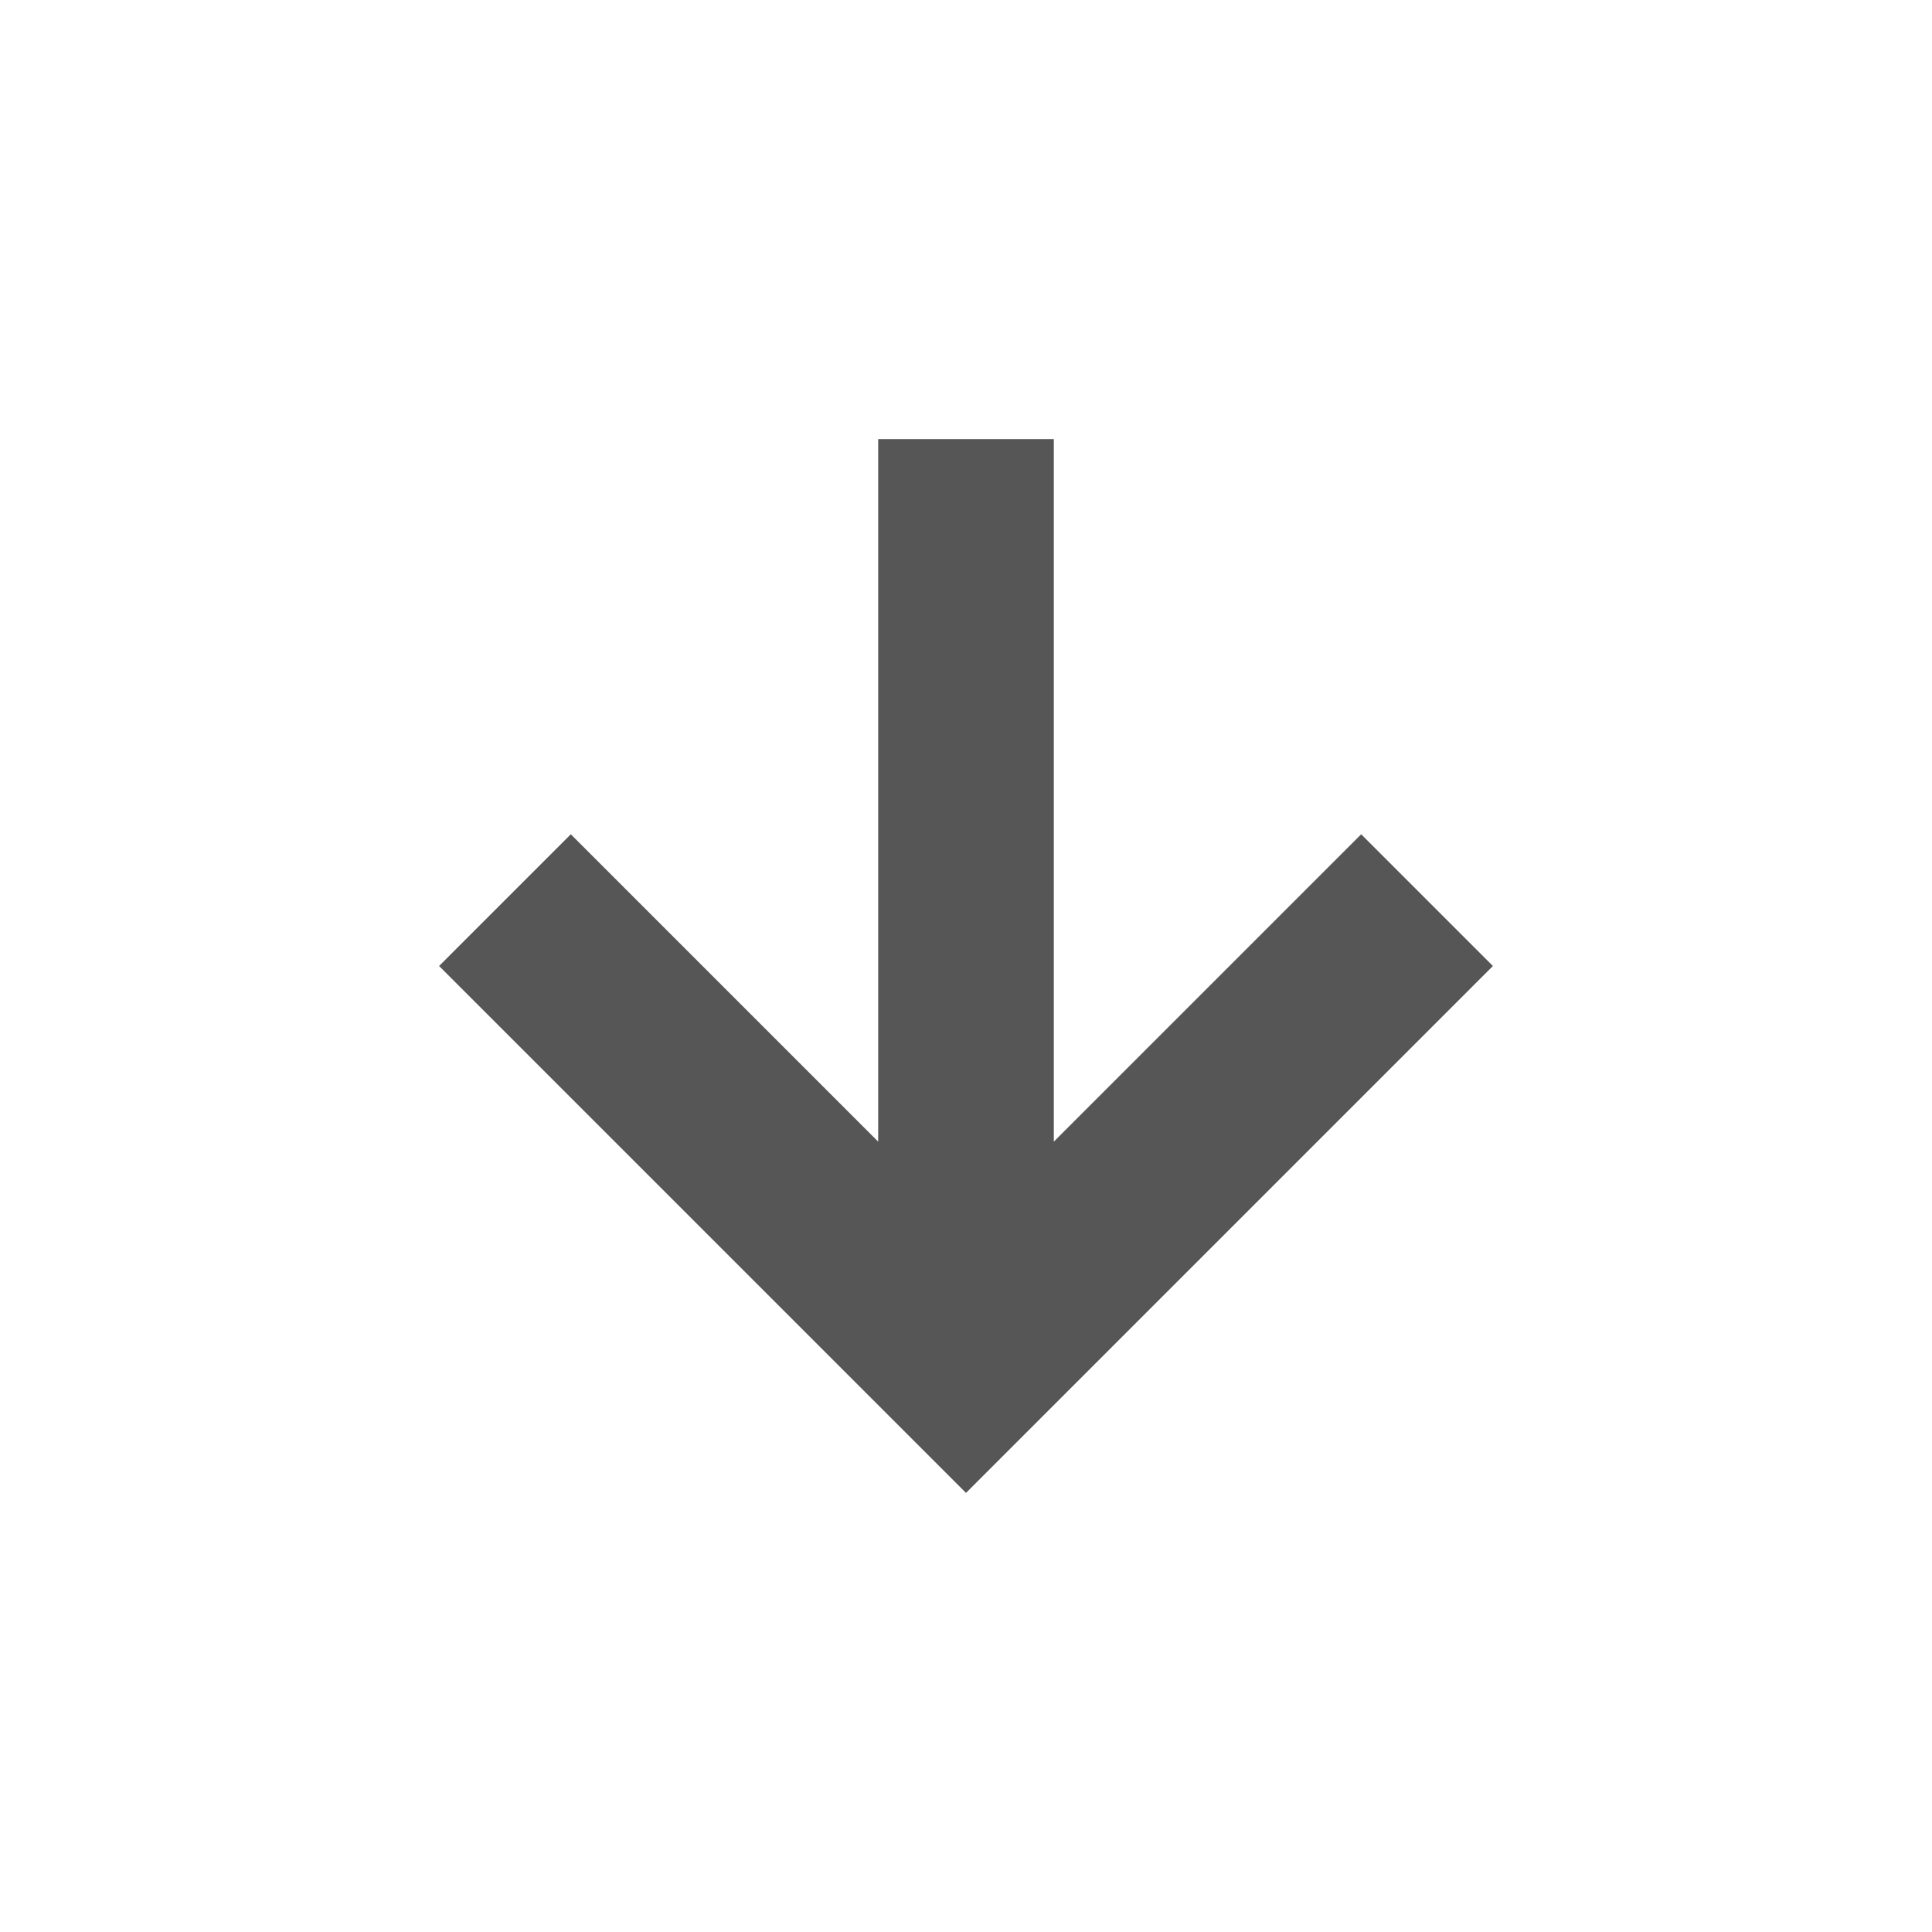
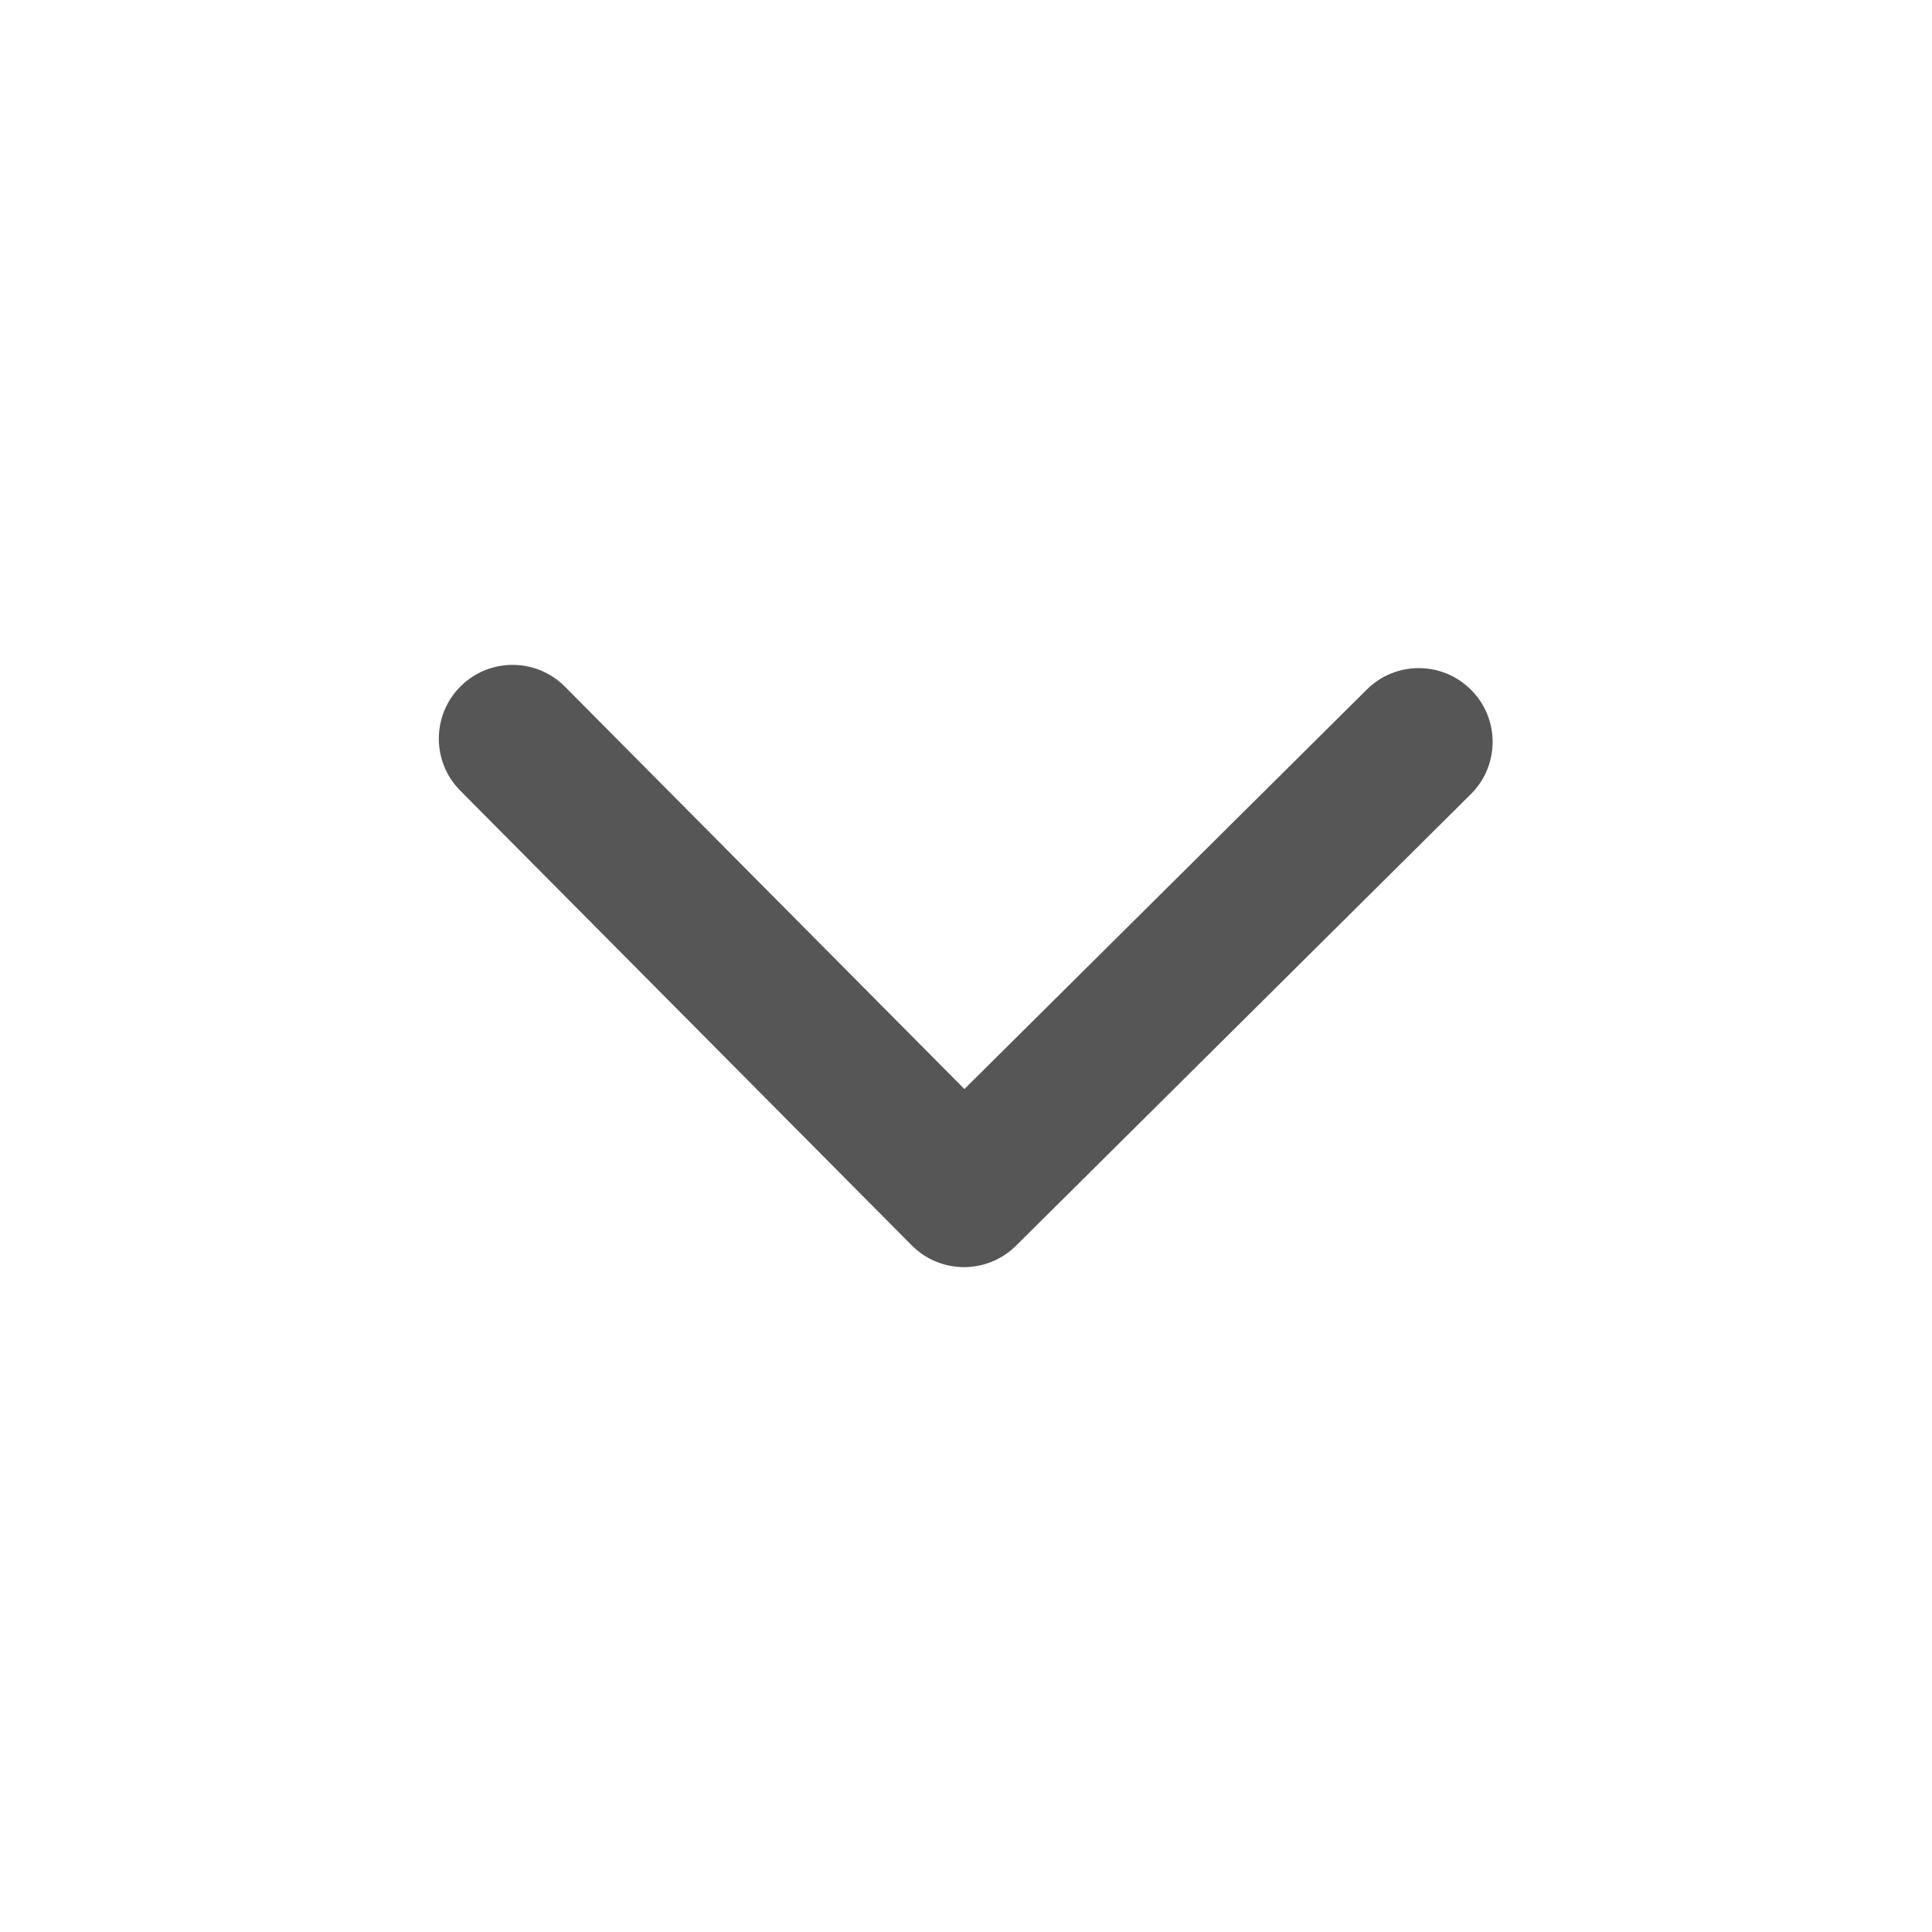
<svg xmlns="http://www.w3.org/2000/svg" width="22" height="22" version="1.1">
  <defs>
-     <style id="current-color-scheme" type="text/css">
-    .ColorScheme-Text { color:#565656; } .ColorScheme-Highlight { color:#5294e2; }
-   </style>
+     <style id="current-color-scheme" type="text/css">.ColorScheme-Text { color:#565656; } .ColorScheme-Highlight { color:#5294e2; }</style>
  </defs>
-   <g transform="matrix(1,0,0,1,3,3)">
-     <path class="ColorScheme-Text" d="M 7,2 V 10 L 3.5,6.5 2,8 8,14 14,8 12.5,6.5 9,10 V 2 Z" style="fill:currentColor" />
+   <g transform="translate(-358 -26.001)">
+     <path style="fill:currentColor" class="ColorScheme-Text" d="m369.57 40.186 5.178-5.141c0.33-0.327 0.332-0.859 4e-3 -1.188-0.327-0.329-0.859-0.331-1.188-0.004l-4.582 4.549-4.549-4.582c-0.327-0.329-0.859-0.331-1.188-0.004-0.329 0.327-0.331 0.859-4e-3 1.188l5.141 5.178c0.164 0.165 0.378 0.247 0.593 0.248 0.215 7.77e-4 0.43-0.081 0.595-0.244z" />
  </g>
</svg>
